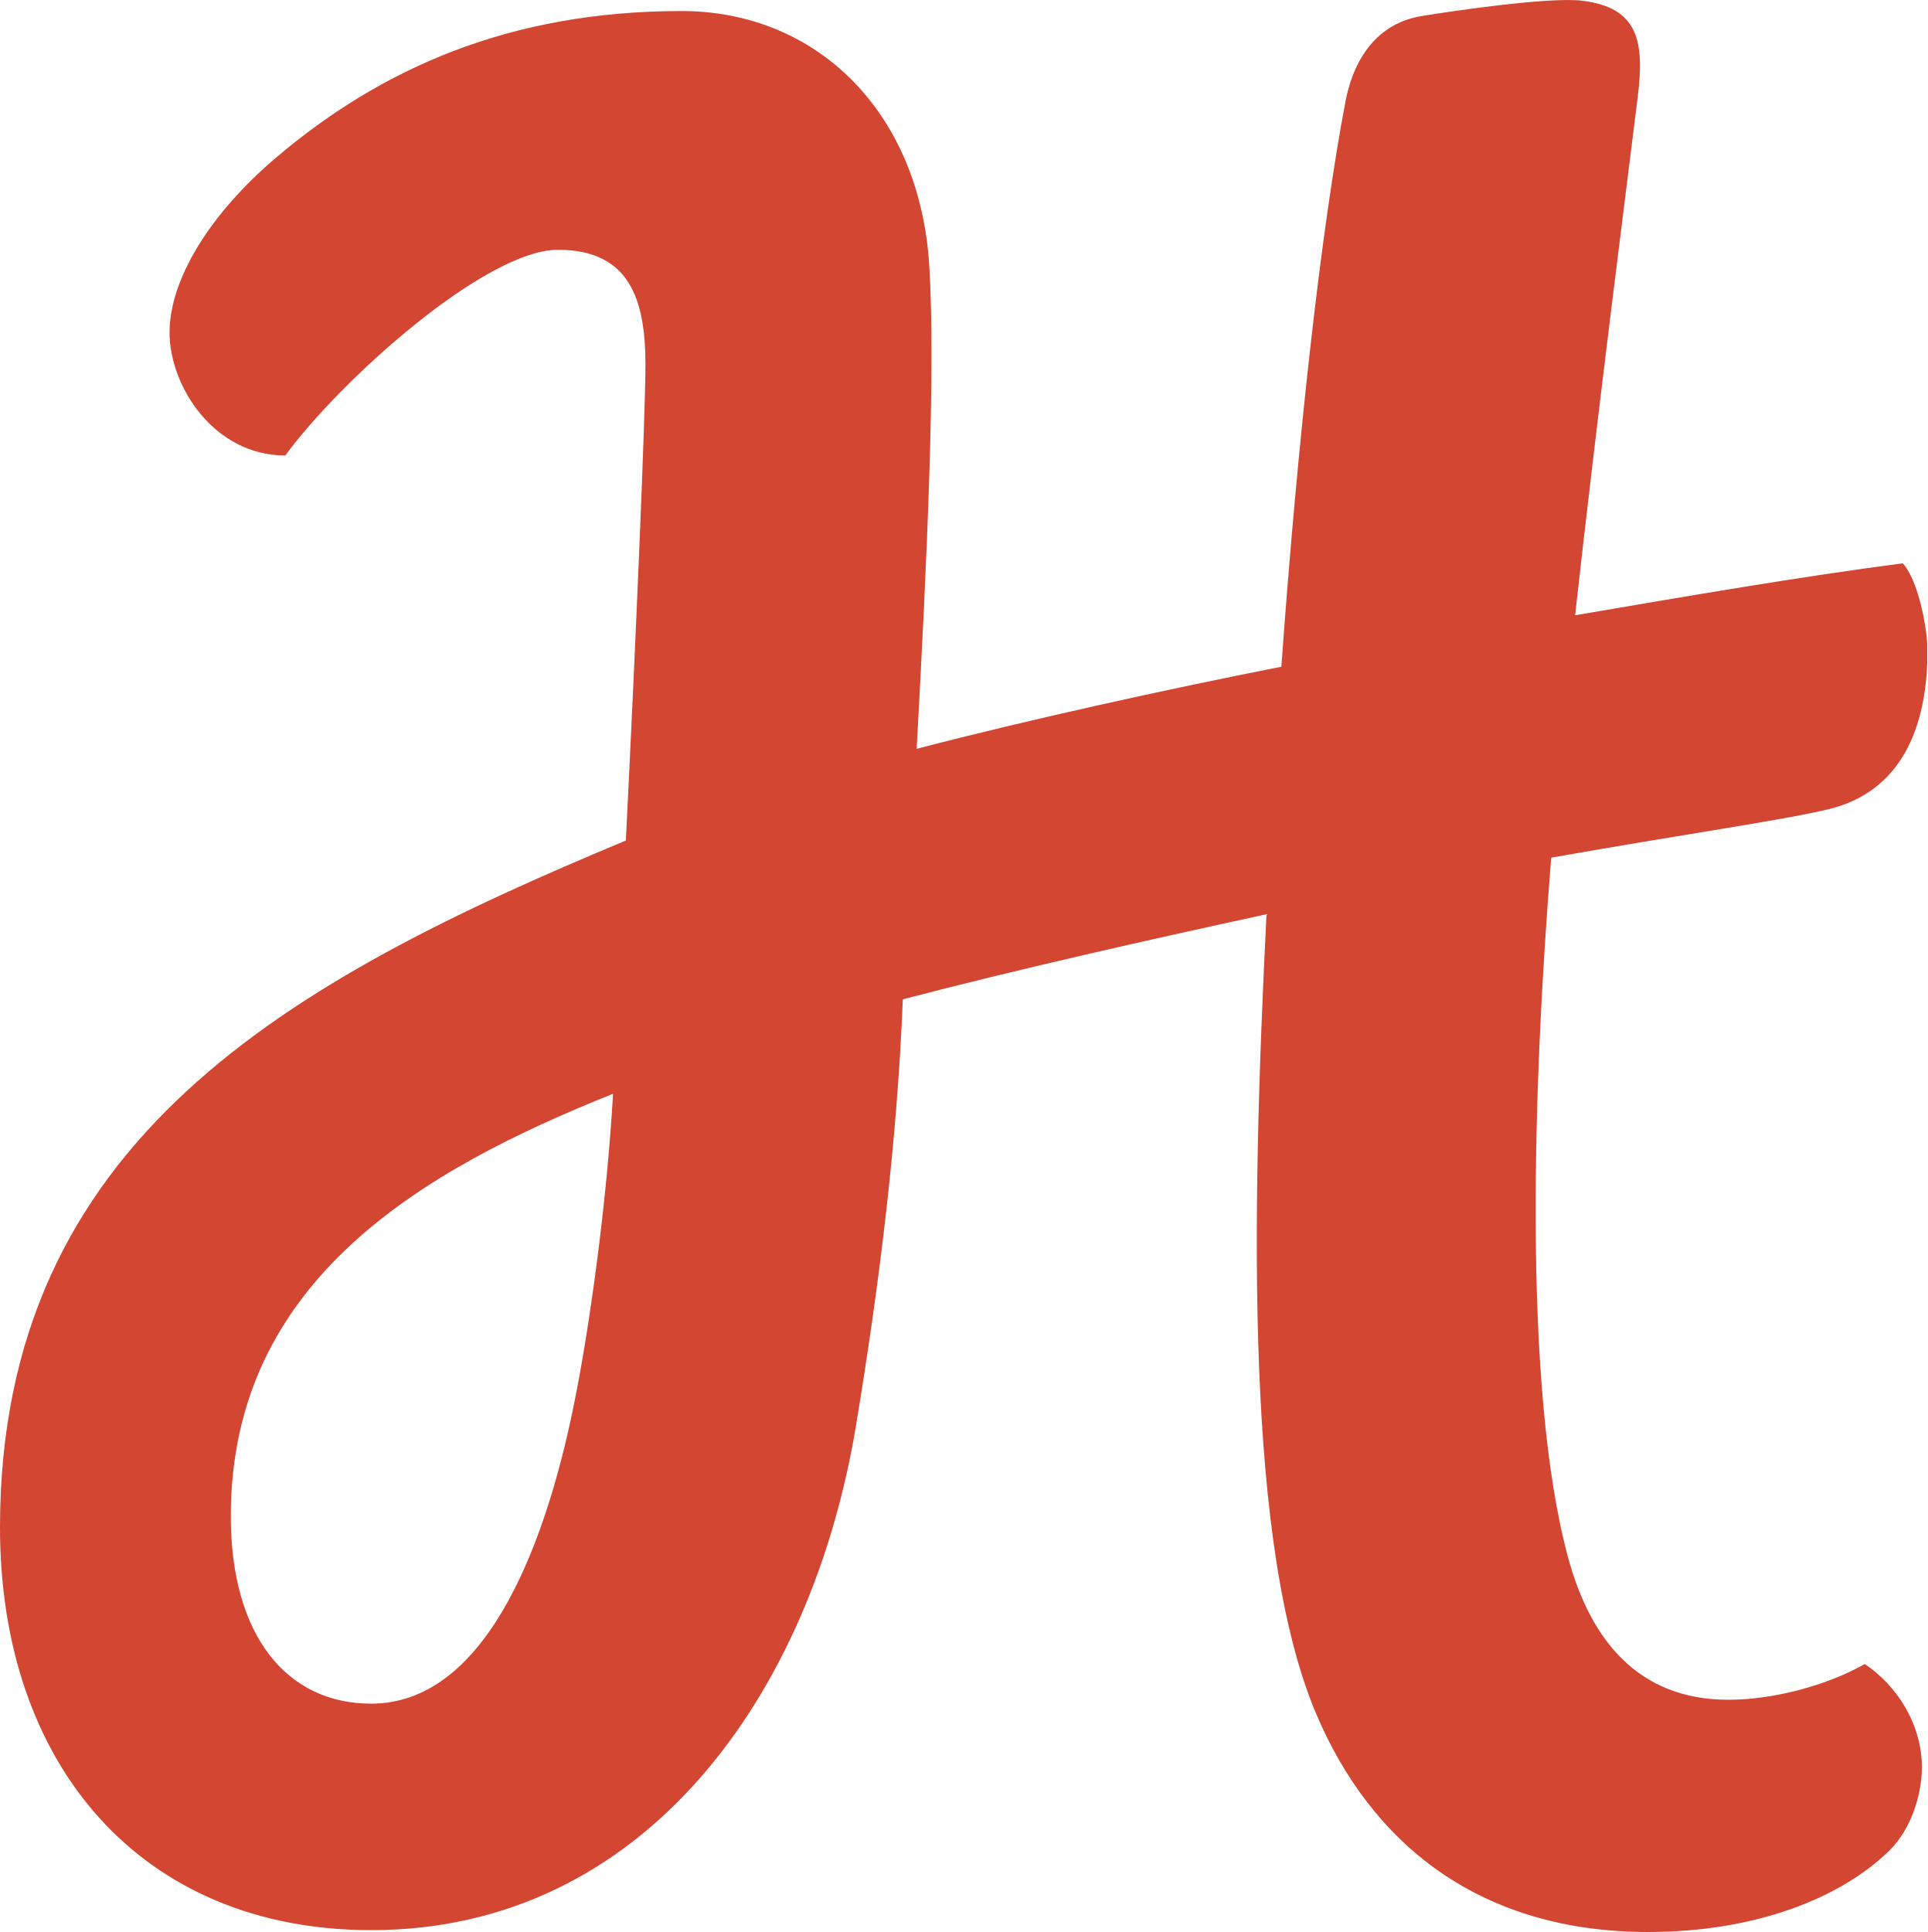
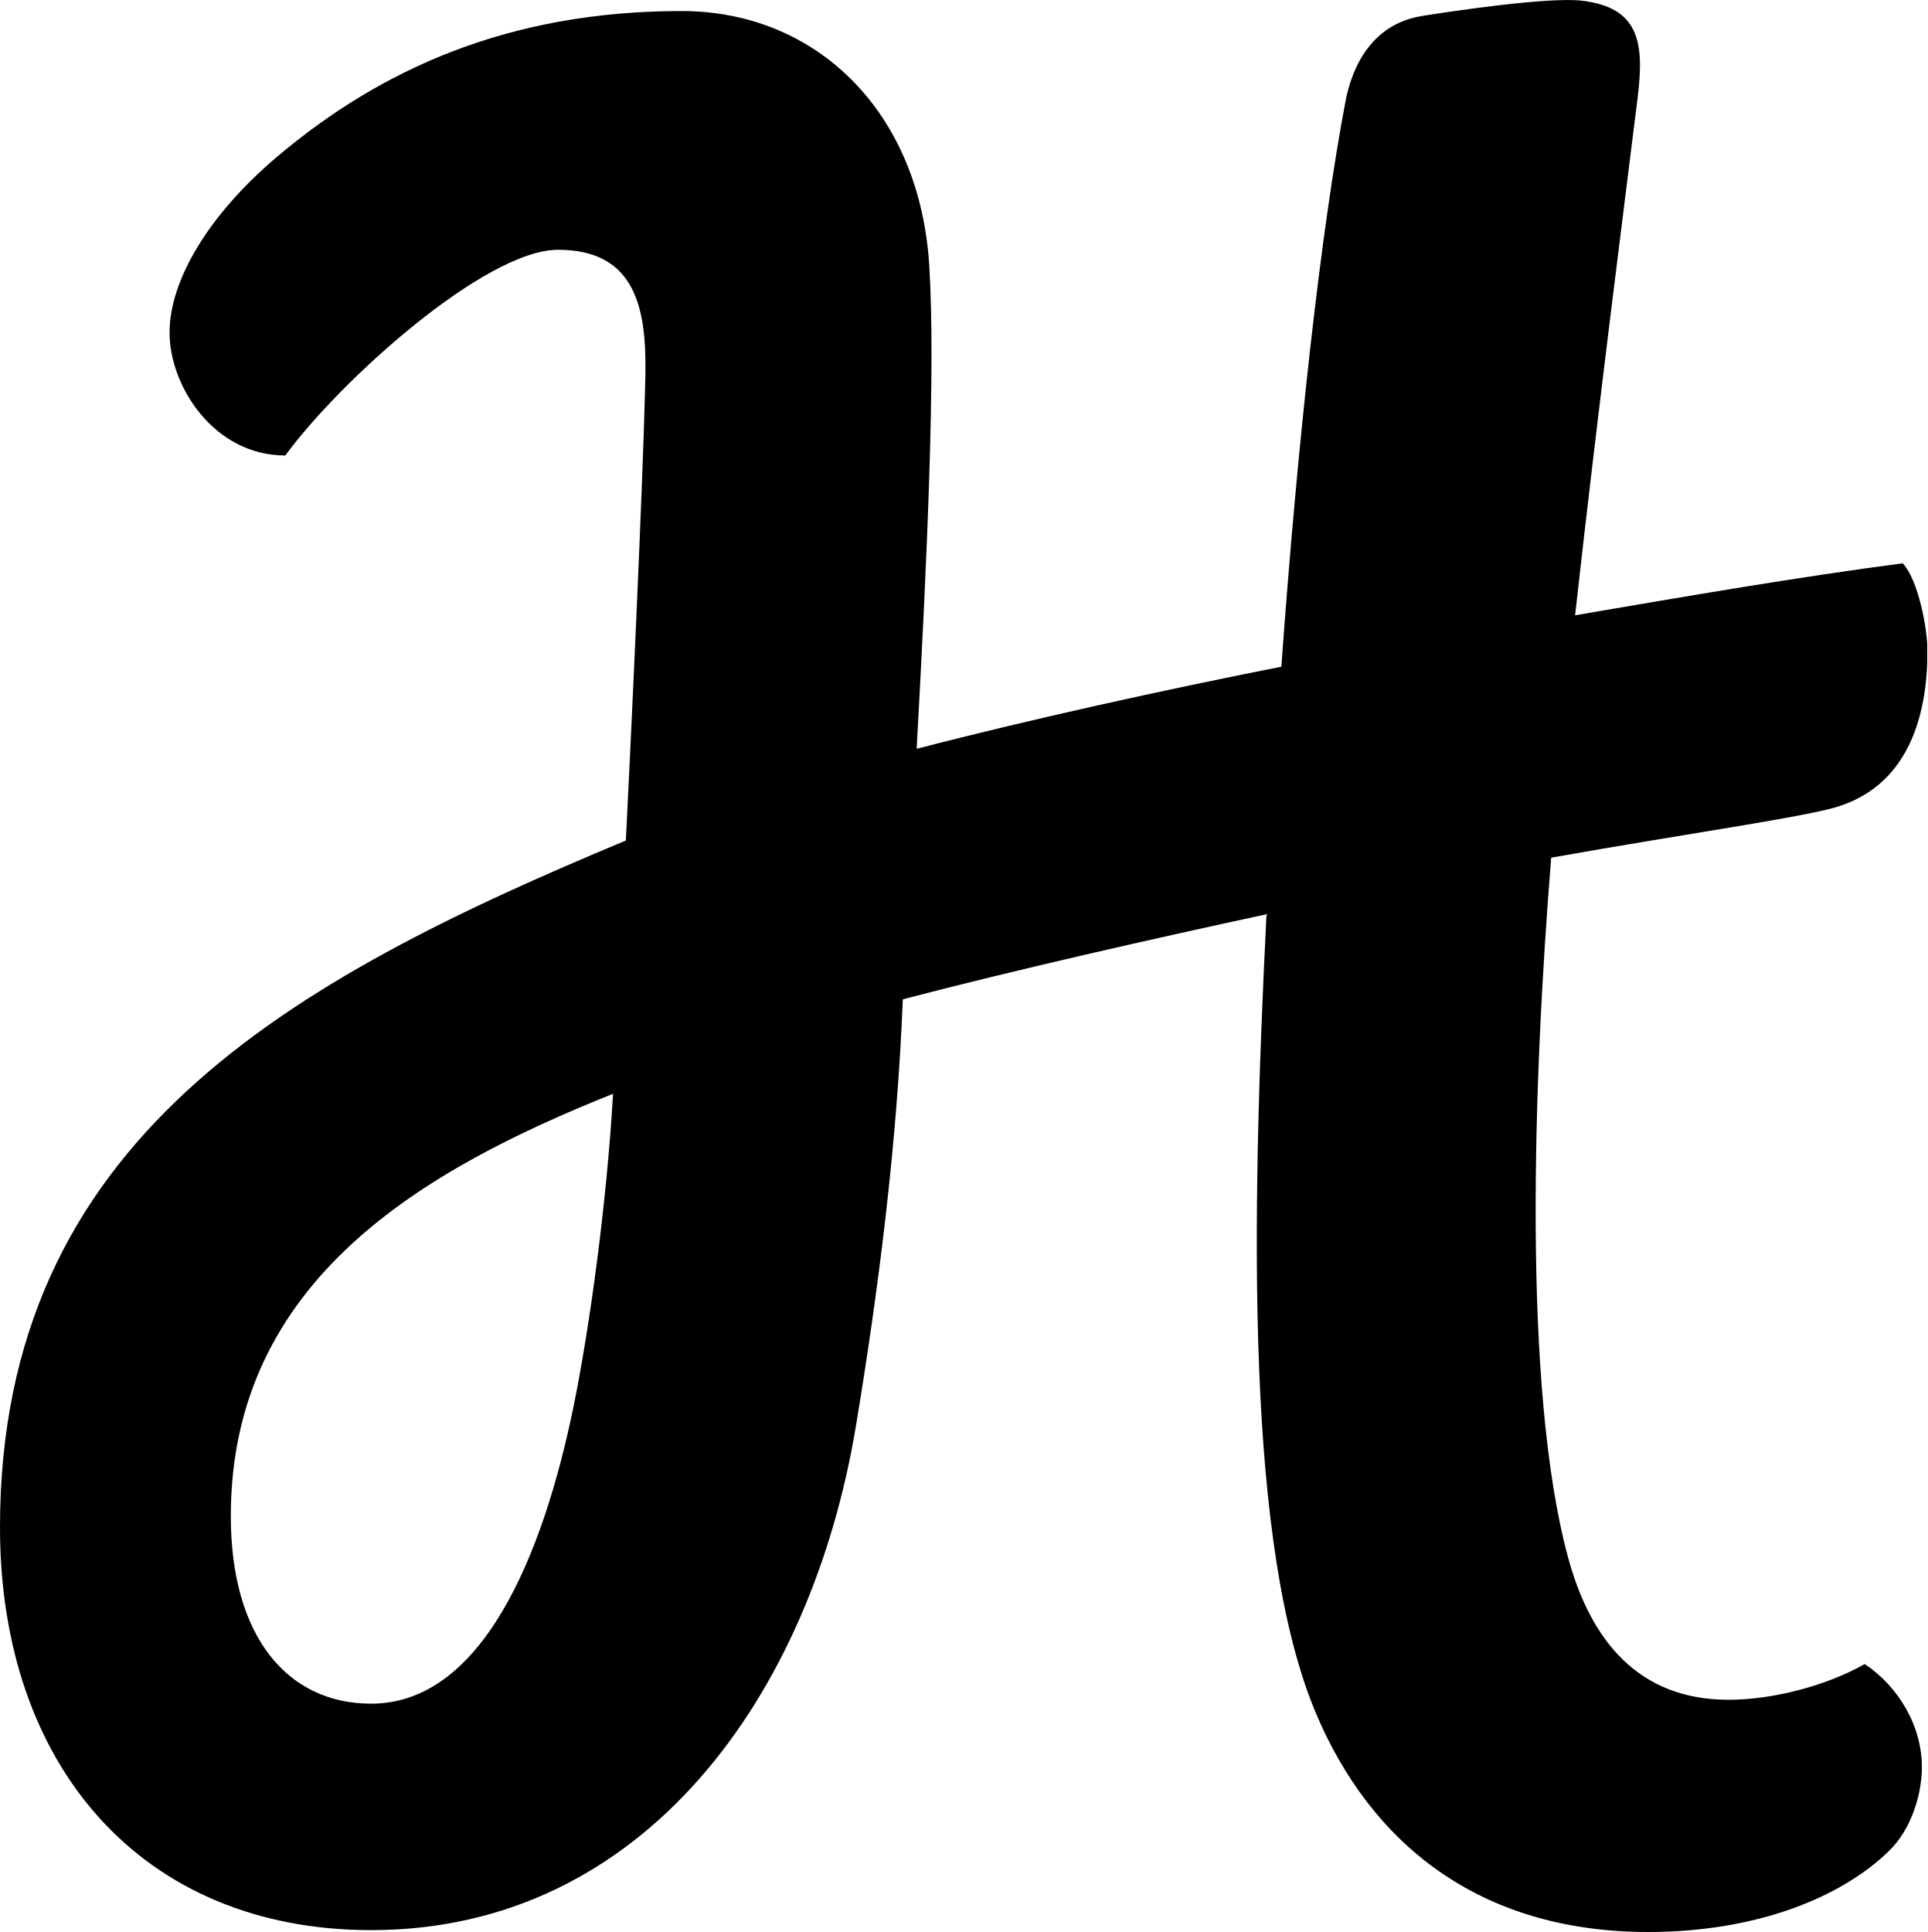
<svg xmlns="http://www.w3.org/2000/svg" viewBox="0 0 475.92 477" height="477" width="475.92">
  <defs>
    <clipPath id="a">
      <path d="M0 0h3569v3577.55H0z" />
    </clipPath>
  </defs>
  <g clip-path="url(#a)" transform="matrix(.13333 0 0 -.13333 0 477)">
-     <path d="M1062.73 976.039c-57.5-282.738-171.418-553.207-375.382-553.207-155.137 0-259.914 124.297-259.914 347.188 0 437.91 357.461 641.86 707.876 782.15-11.77-205.08-44.07-435.94-72.58-576.131zM2903.4 695.391c-84.4 314.059-63.89 884.029-30.75 1294.019 247.24 43.78 426.77 68.92 513.43 89.7 133.18 31.98 183.37 148.94 183.37 293.57 0 41.9-17.35 131.43-45.8 161.78-188.95-24.63-398.1-60.51-606.74-96.22 41.22 371.62 96.72 803.9 115.83 958.5 12.69 102.56 2.87 166.97-103.41 179.59-60.41 7.16-239.46-19.08-296.37-28.42-93.61-15.34-129.23-95.12-141.12-157.3-45.24-237.22-88.43-623.97-118.93-1047.65-215.75-42.5-466.79-97.77-675.37-151.98 19.21 348.7 35.4 701.54 23.3 895.64-17.77 284.06-208.72 470.52-458.55 470.52-319.009 0-556.333-106.89-749.067-269.73-125.989-106.5-199.239-228.18-199.239-325.72 0-99.61 82.633-227.54 214.375-227.54 101.953 139.34 370.664 380.89 505.041 380.89 134.05 0 161.89-94.42 161.89-213.02 0-93.3-18-514.58-36.27-880.87C535.367 1761.33 0 1467.6 0 749.32 0 308.148 262.113 3.46 687.496 3.46c504.854 0 815.074 434.552 897.734 934.45 40.92 247.48 75.87 516.68 86.68 789.21 211.92 55.42 462.4 111.87 673.51 157.51-28.93-578.79-37.95-1173.118 91.69-1479.9C2537.86 166.352 2736.86 0 3052.48 0c197.63 0 356.71 62.54 446.65 151 40.67 40.02 60 104.332 60 154.289 0 76.16-43.2 149.031-105.83 190.902-72.22-40.929-171.79-66.152-252.21-66.152-167.59 0-256.13 110.68-297.69 265.352" fill="#d24632" />
+     <path d="M1062.73 976.039c-57.5-282.738-171.418-553.207-375.382-553.207-155.137 0-259.914 124.297-259.914 347.188 0 437.91 357.461 641.86 707.876 782.15-11.77-205.08-44.07-435.94-72.58-576.131zM2903.4 695.391c-84.4 314.059-63.89 884.029-30.75 1294.019 247.24 43.78 426.77 68.92 513.43 89.7 133.18 31.98 183.37 148.94 183.37 293.57 0 41.9-17.35 131.43-45.8 161.78-188.95-24.63-398.1-60.51-606.74-96.22 41.22 371.62 96.72 803.9 115.83 958.5 12.69 102.56 2.87 166.97-103.41 179.59-60.41 7.16-239.46-19.08-296.37-28.42-93.61-15.34-129.23-95.12-141.12-157.3-45.24-237.22-88.43-623.97-118.93-1047.65-215.75-42.5-466.79-97.77-675.37-151.98 19.21 348.7 35.4 701.54 23.3 895.64-17.77 284.06-208.72 470.52-458.55 470.52-319.009 0-556.333-106.89-749.067-269.73-125.989-106.5-199.239-228.18-199.239-325.72 0-99.61 82.633-227.54 214.375-227.54 101.953 139.34 370.664 380.89 505.041 380.89 134.05 0 161.89-94.42 161.89-213.02 0-93.3-18-514.58-36.27-880.87C535.367 1761.33 0 1467.6 0 749.32 0 308.148 262.113 3.46 687.496 3.46c504.854 0 815.074 434.552 897.734 934.45 40.92 247.48 75.87 516.68 86.68 789.21 211.92 55.42 462.4 111.87 673.51 157.51-28.93-578.79-37.95-1173.118 91.69-1479.9C2537.86 166.352 2736.86 0 3052.48 0c197.63 0 356.71 62.54 446.65 151 40.67 40.02 60 104.332 60 154.289 0 76.16-43.2 149.031-105.83 190.902-72.22-40.929-171.79-66.152-252.21-66.152-167.59 0-256.13 110.68-297.69 265.352" fill="FF424A" />
  </g>
</svg>
